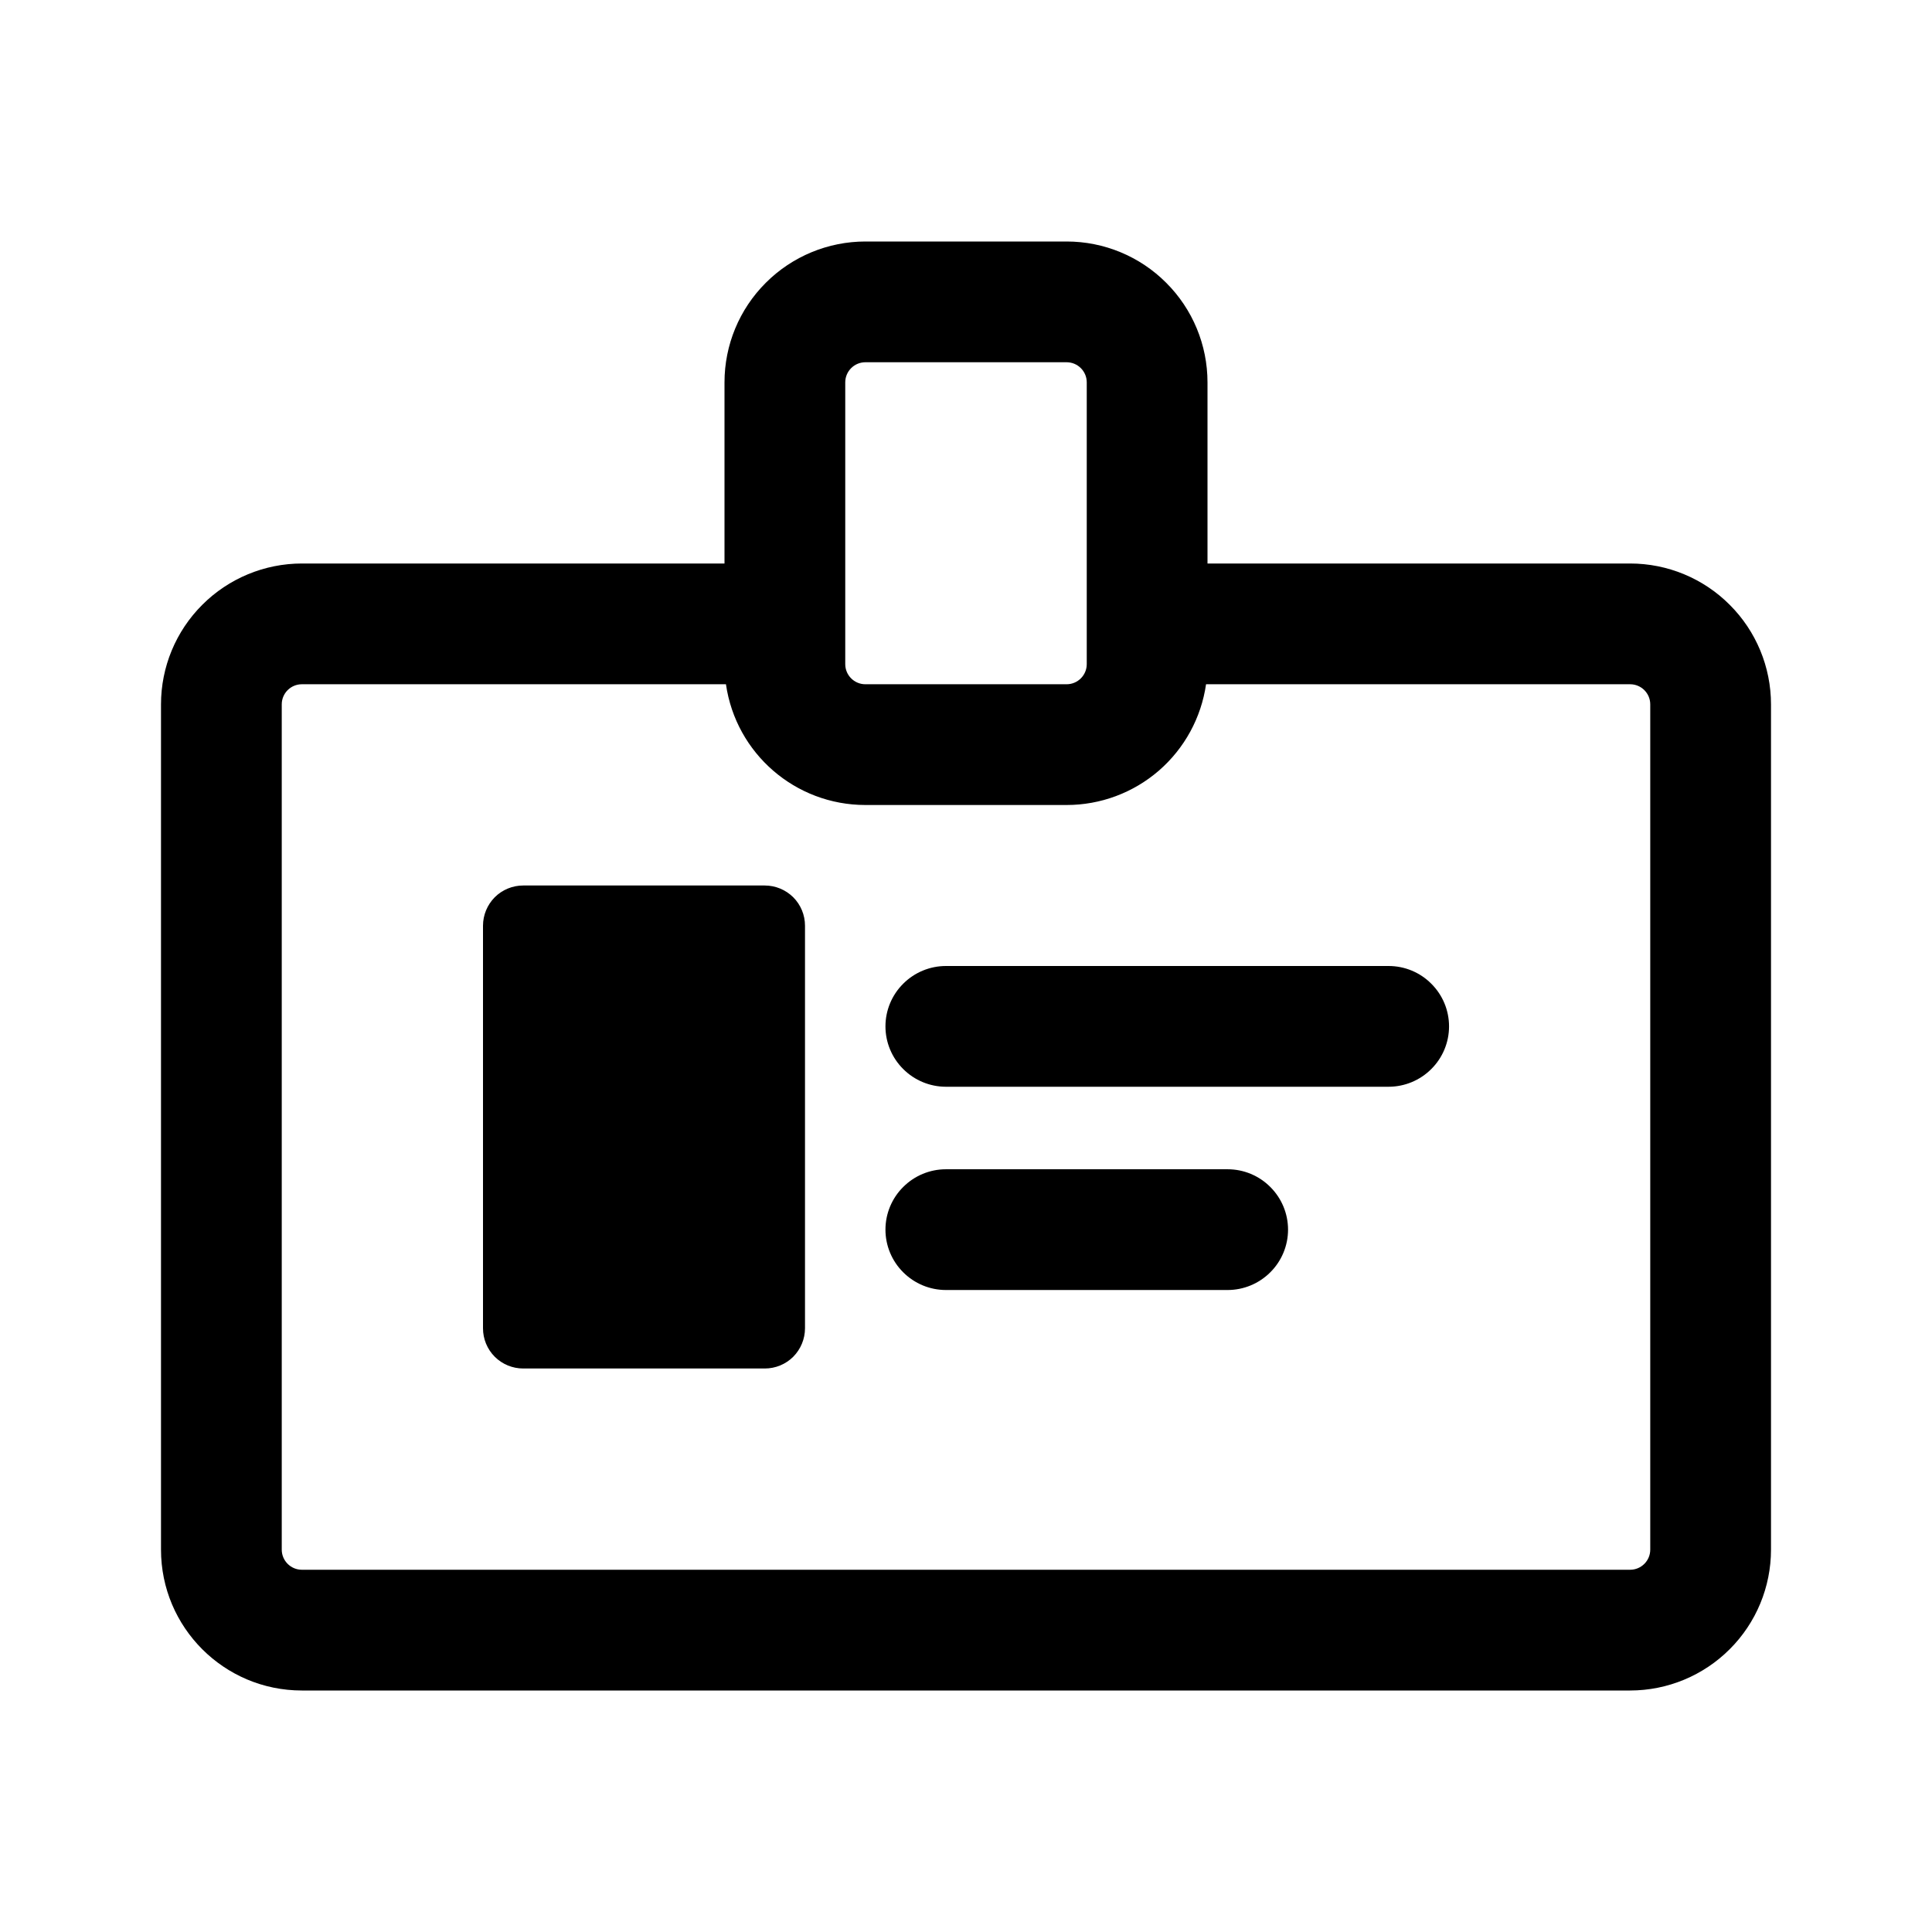
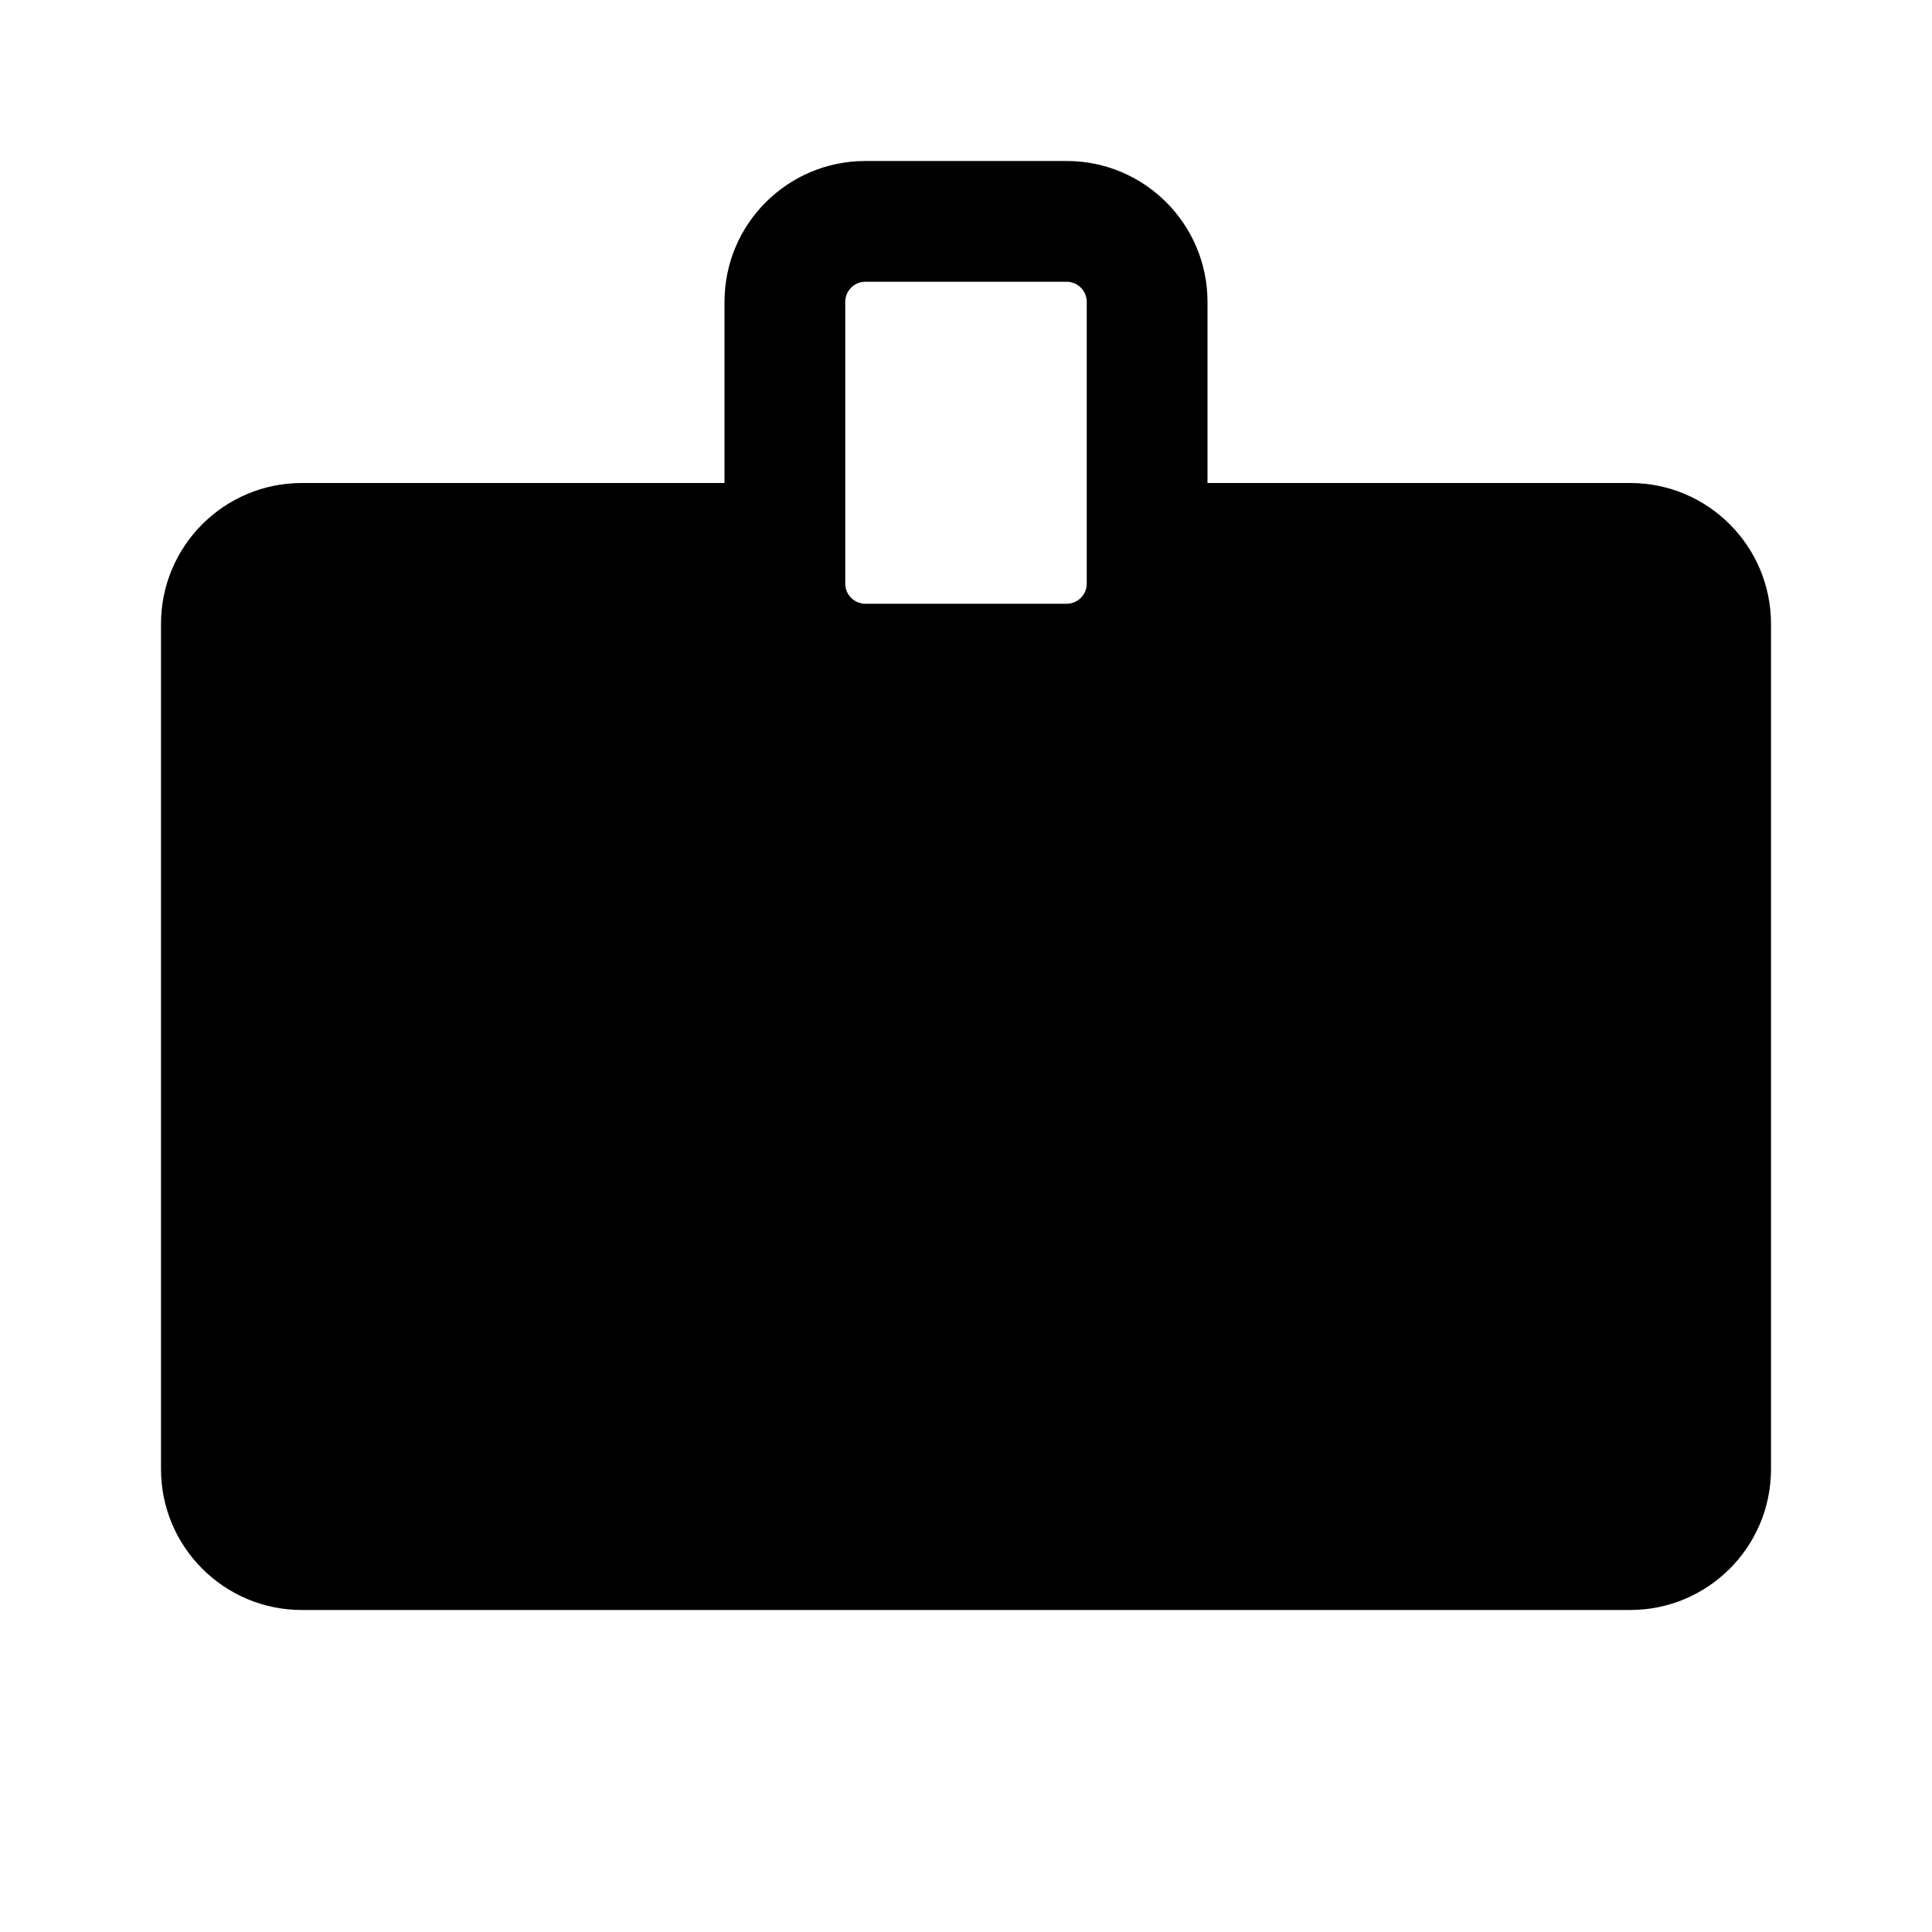
<svg xmlns="http://www.w3.org/2000/svg" viewBox="0 0 24 24">
-   <path d="M10.75 3h2.5c.464 0 .909.184 1.237.513.329.328.513.773.513 1.237V7h5.25c.464 0 .909.184 1.237.513.329.328.513.773.513 1.237v10.5c0 .464-.184.909-.513 1.237A1.75 1.75 0 0 1 20.25 21H3.75A1.75 1.75 0 0 1 2 19.25V8.75c0-.464.184-.909.513-1.237A1.75 1.75 0 0 1 3.75 7H9V4.75c0-.464.184-.909.513-1.237A1.75 1.75 0 0 1 10.75 3m3.646 6.573A1.75 1.75 0 0 1 13.25 10h-2.5a1.75 1.75 0 0 1-1.732-1.5H3.75a.25.25 0 0 0-.25.25v10.5c0 .138.112.25.25.25h16.5a.25.25 0 0 0 .25-.25V8.75a.25.25 0 0 0-.25-.25h-5.268c-.06.416-.268.797-.586 1.073m-8.25 1.573A.5.5 0 0 1 6.5 11h3c.133 0 .26.053.354.146A.5.5 0 0 1 10 11.5v5c0 .133-.053.26-.146.354A.5.5 0 0 1 9.5 17h-3a.5.5 0 0 1-.354-.146A.5.5 0 0 1 6 16.5v-5c0-.133.053-.26.146-.354M10.5 4.75v3.5a.25.25 0 0 0 .25.25h2.5a.25.25 0 0 0 .25-.25v-3.5a.25.25 0 0 0-.25-.25h-2.5a.25.25 0 0 0-.25.25m.72 7.47a.75.75 0 0 1 .53-.22h5.5c.199 0 .39.079.53.22a.747.747 0 0 1 0 1.06.75.75 0 0 1-.53.22h-5.5a.75.75 0 0 1-.53-.22.747.747 0 0 1 0-1.06m0 2.525a.75.75 0 0 1 .53-.22h3.5c.199 0 .39.079.53.22a.747.747 0 0 1 0 1.06.75.75 0 0 1-.53.22h-3.5a.75.75 0 0 1-.53-.22.747.747 0 0 1 0-1.06" />
+   <path d="M11 11.75a.75.75 0 0 1 .75-.75h5.5a.75.75 0 0 1 0 1.5h-5.5a.75.75 0 0 1-.75-.75m0 2.525a.75.75 0 0 1 .75-.75h3.5a.75.75 0 0 1 0 1.5h-3.5a.75.75 0 0 1-.75-.75M6.5 10a.5.5 0 0 0-.5.5v5a.5.5 0 0 0 .5.5h3a.5.5 0 0 0 .5-.5v-5a.5.5 0 0 0-.5-.5z" />
+   <path d="M10.75 2A1.75 1.75 0 0 0 9 3.75V6H3.75A1.75 1.75 0 0 0 2 7.75v10.5c0 .966.784 1.75 1.75 1.75h16.5A1.75 1.75 0 0 0 22 18.25V7.75A1.75 1.75 0 0 0 20.25 6H15V3.75A1.75 1.75 0 0 0 13.25 2zm-.25 1.75a.25.25 0 0 1 .25-.25h2.5a.25.25 0 0 1 .25.25v3.5a.25.25 0 0 1-.25.25h-2.5a.25.25 0 0 1-.25-.25zm4.482 3.75A1.75 1.75 0 0 1 13.25 9h-2.5a1.75 1.75 0 0 1-1.732-1.5H3.75a.25.25 0 0 0-.25.25v10.5c0 .138.112.25.25.25h16.5a.25.25 0 0 0 .25-.25V7.75a.25.25 0 0 0-.25-.25z" />
</svg>
